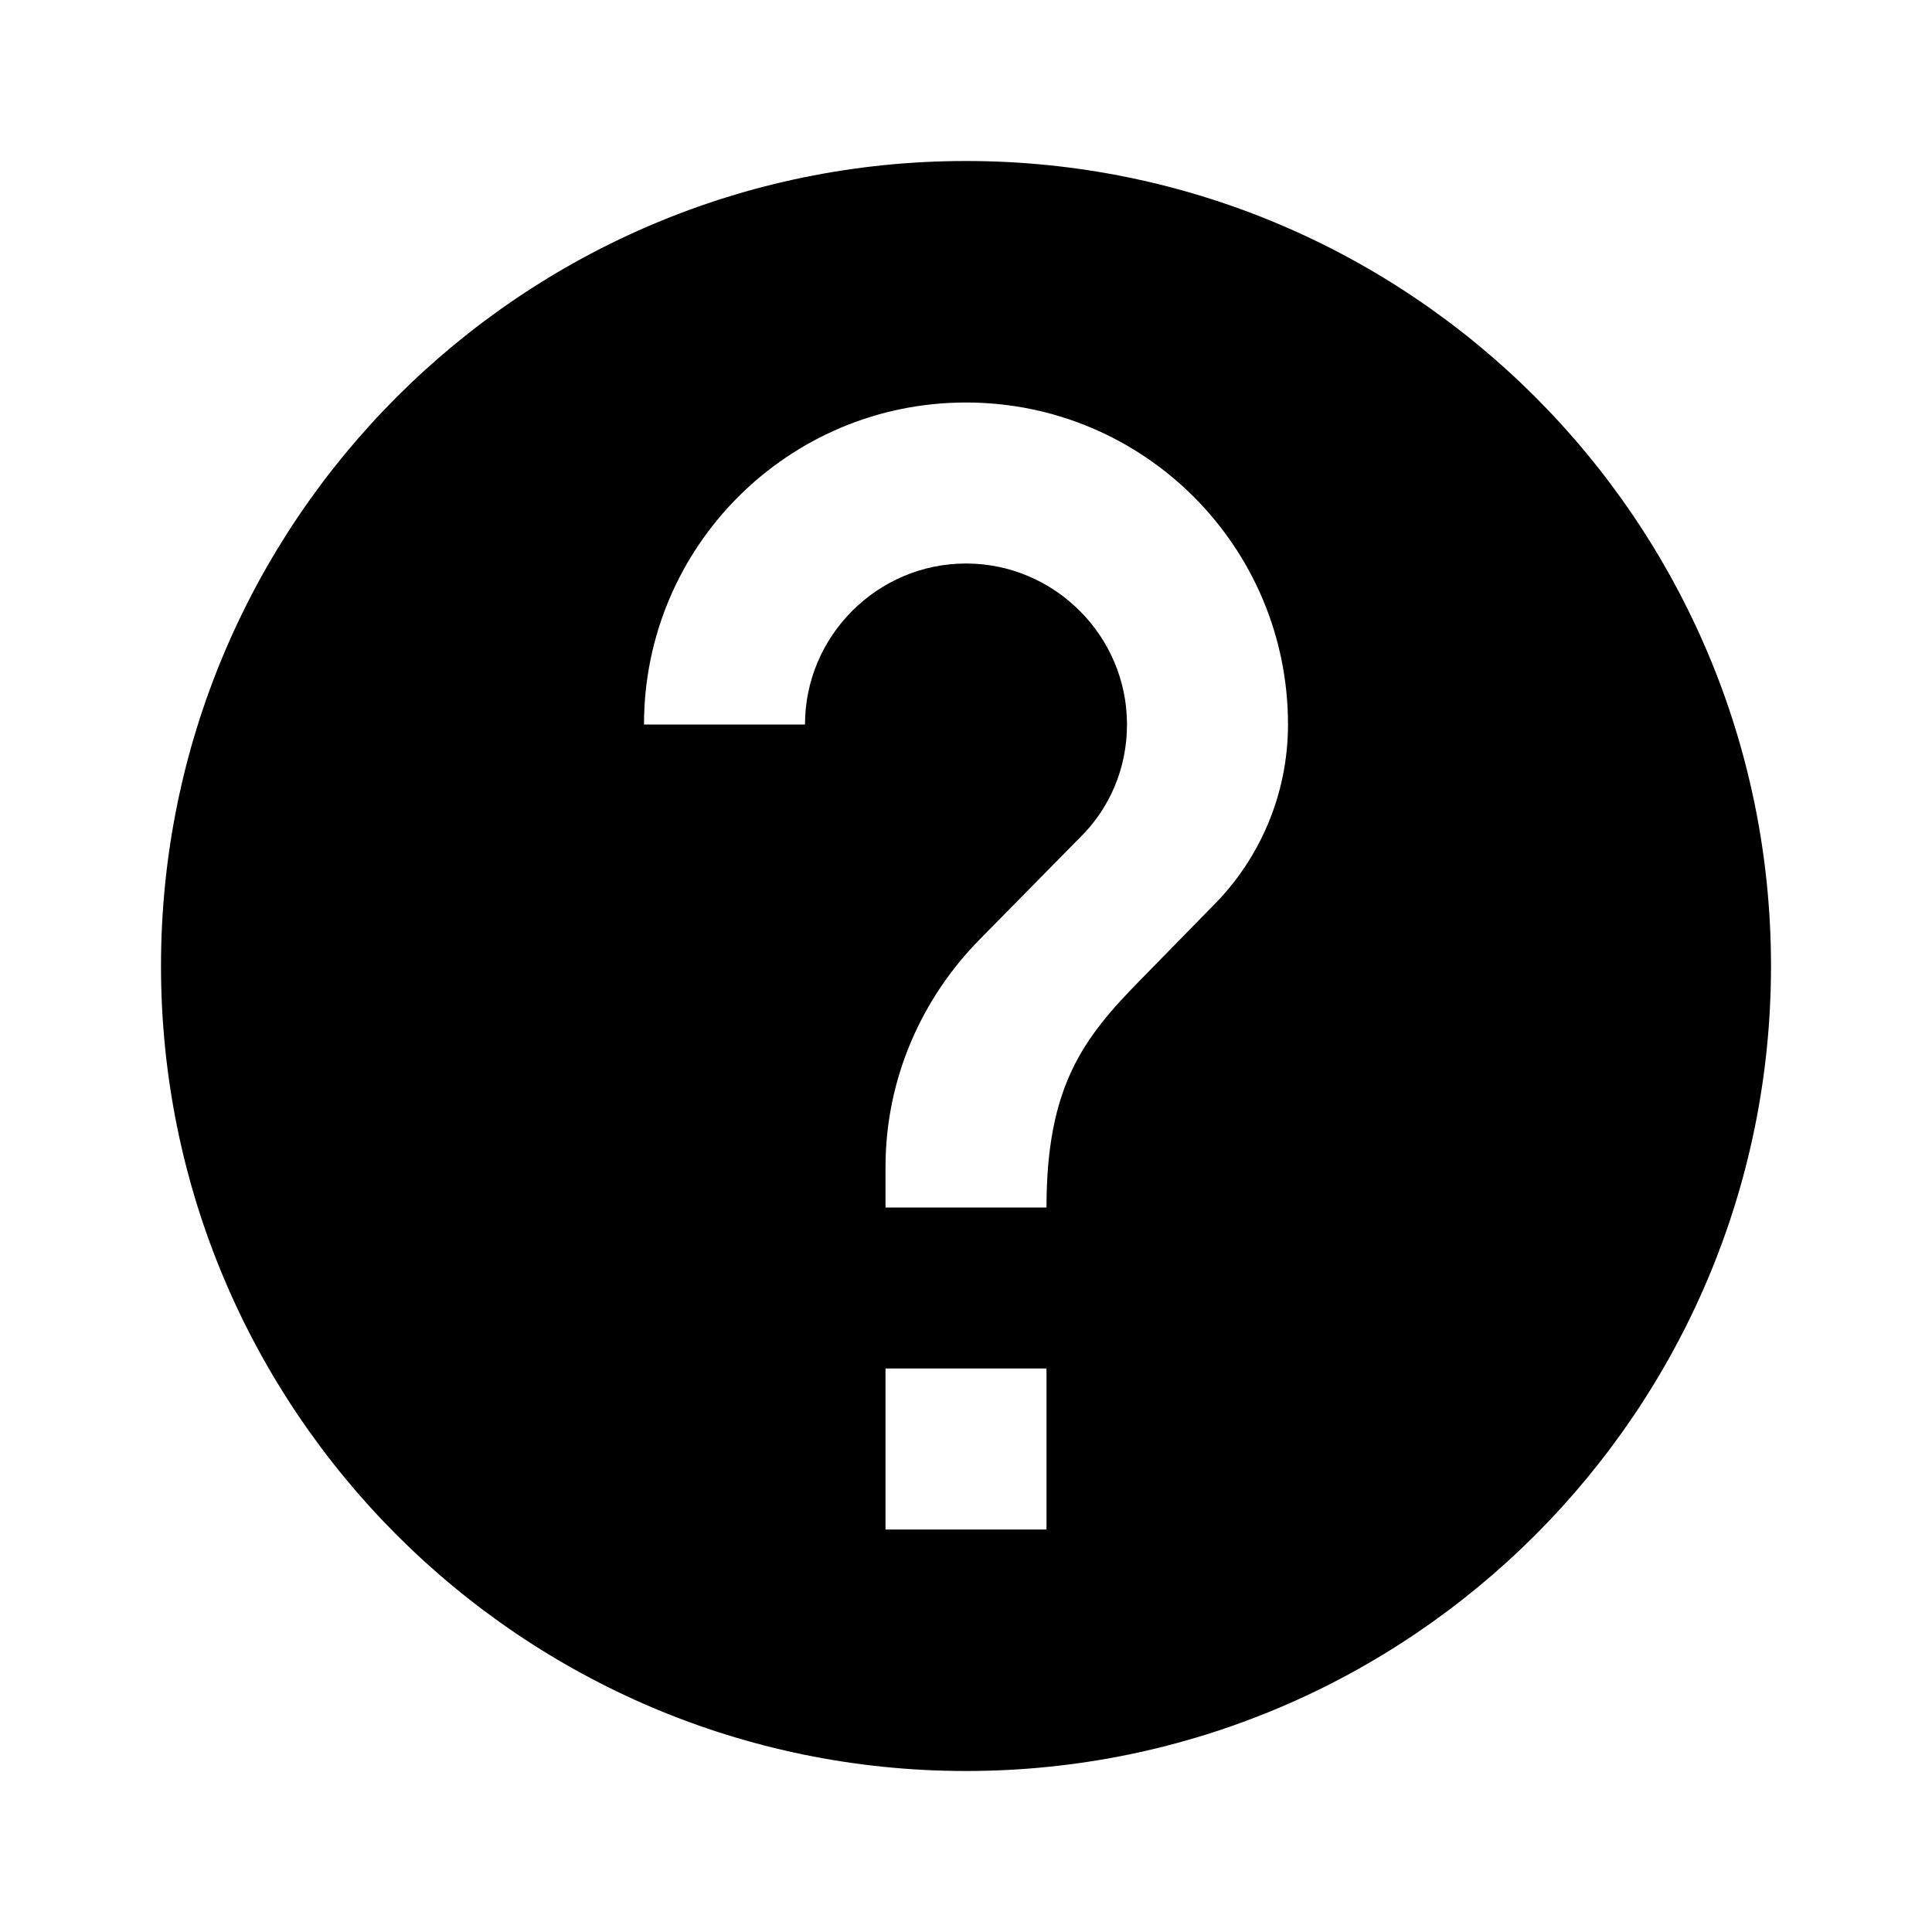
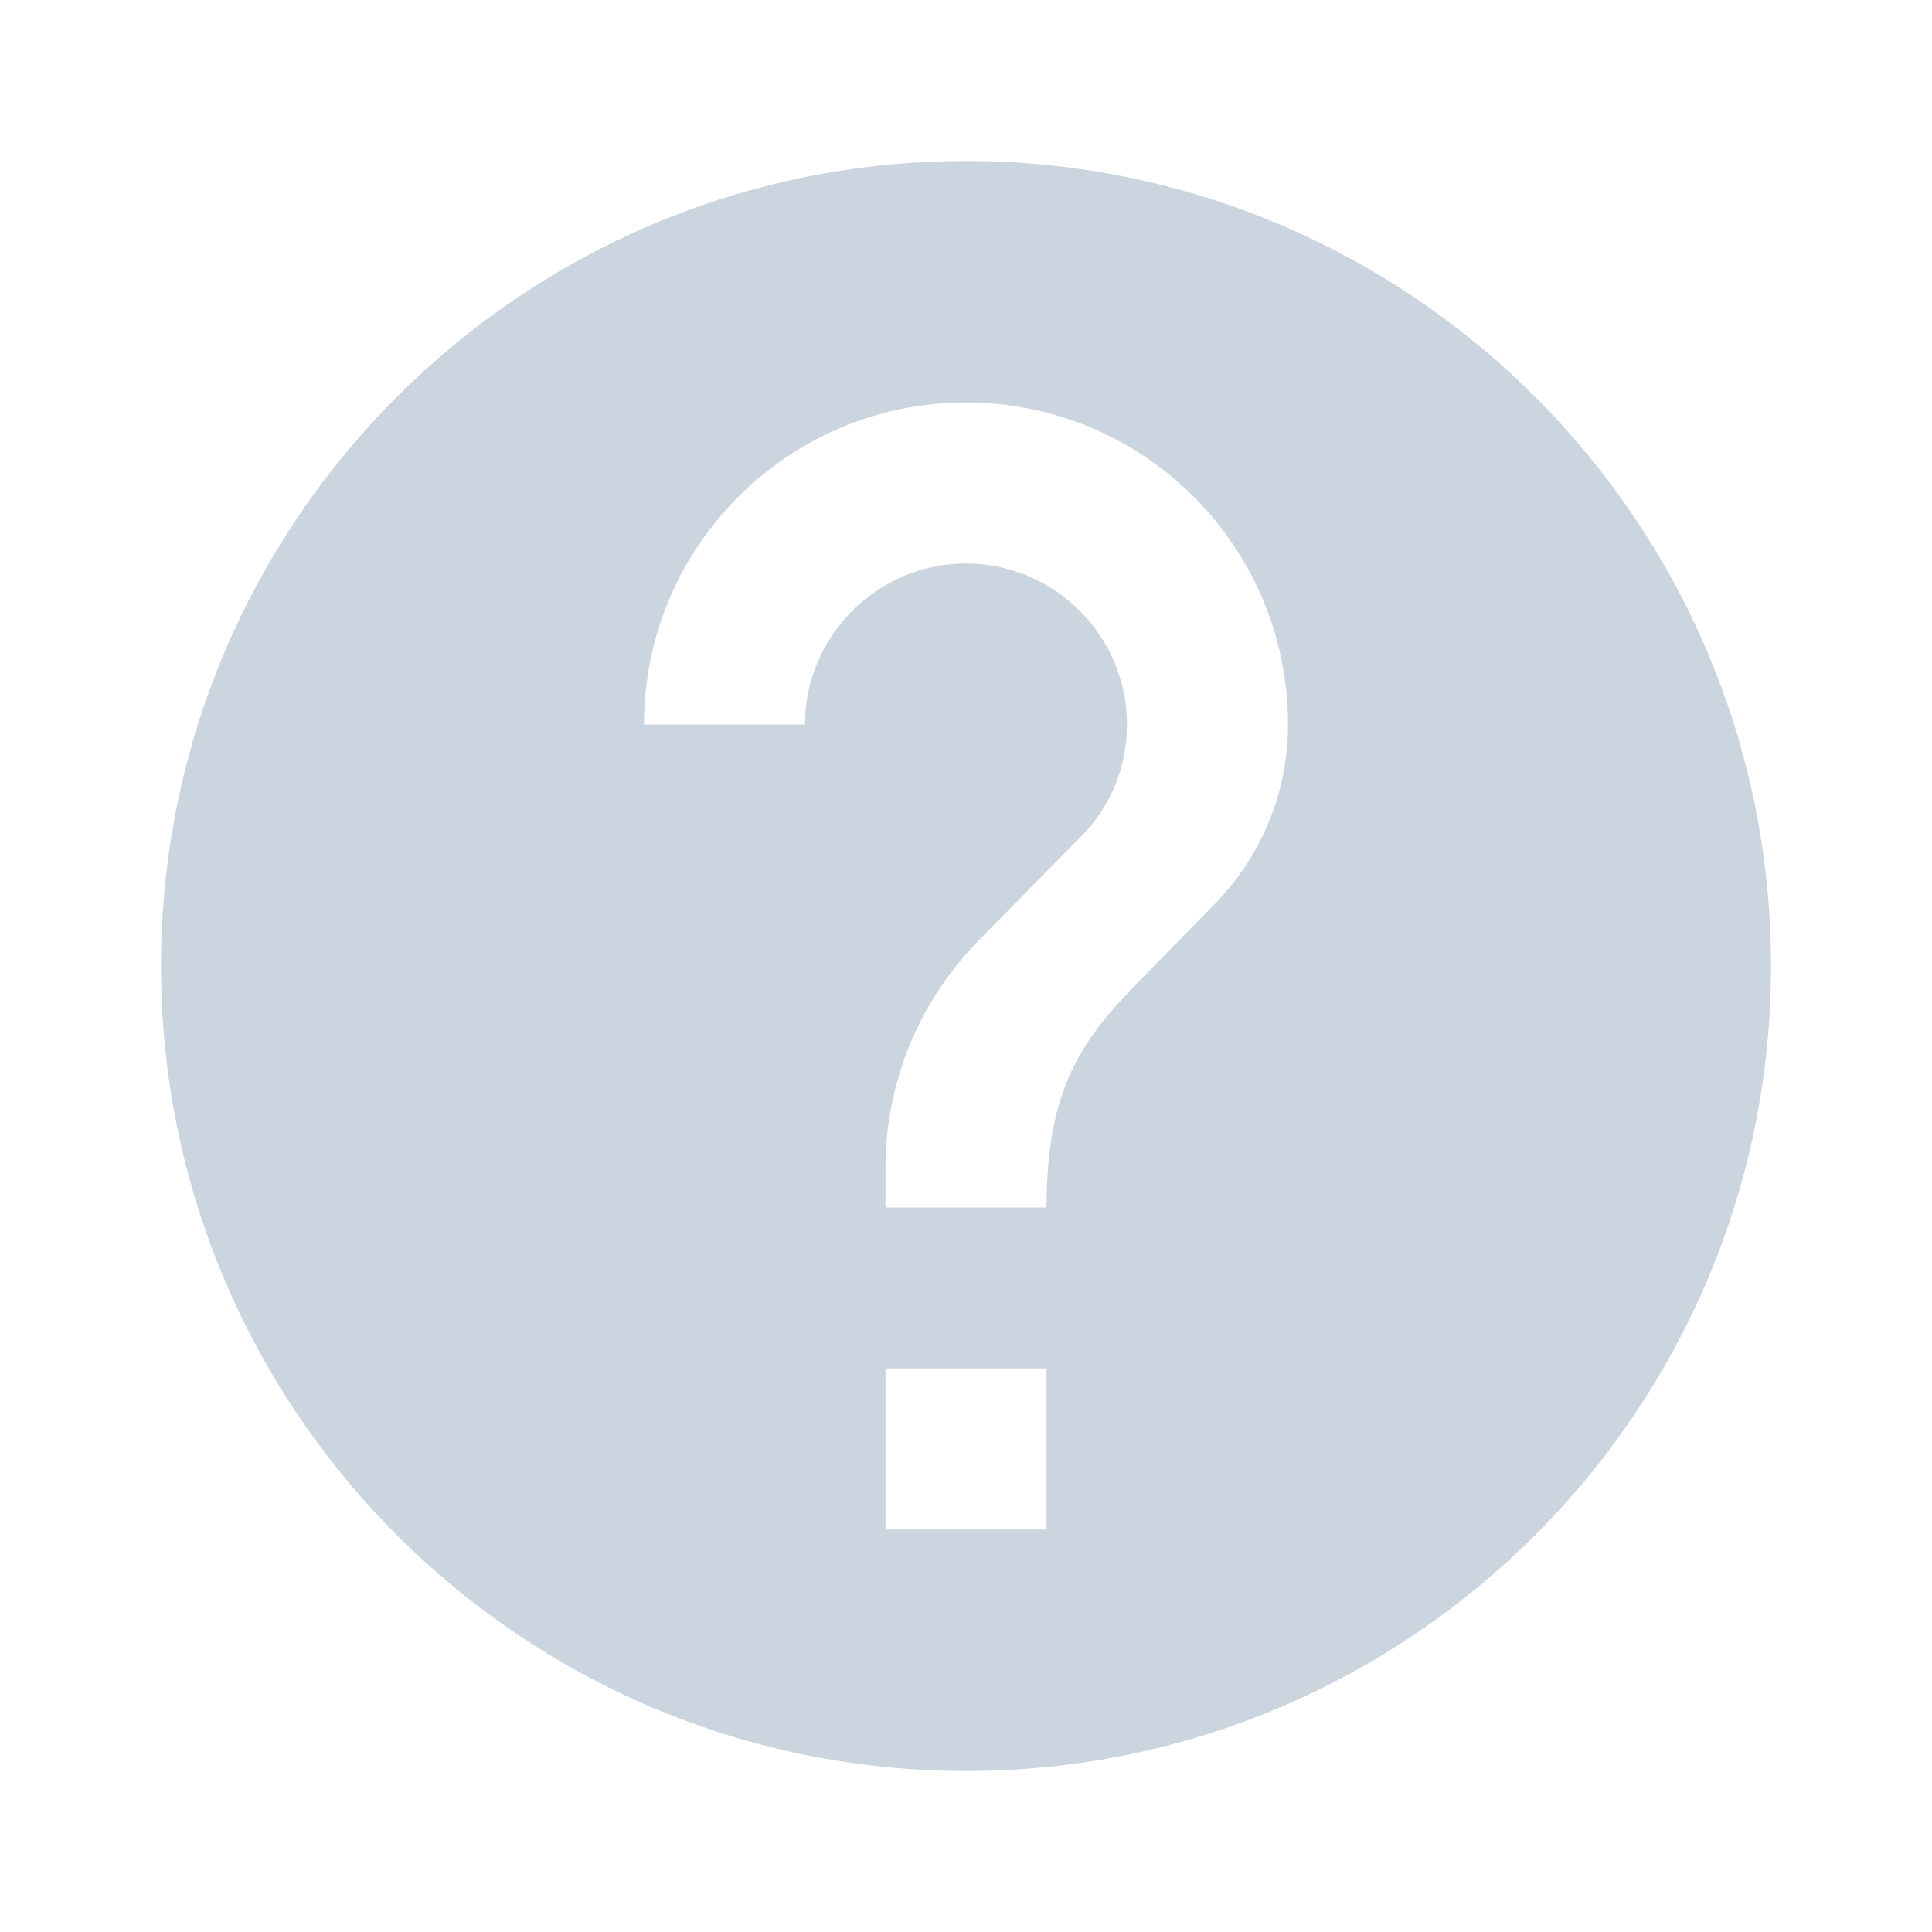
<svg xmlns="http://www.w3.org/2000/svg" width="24" height="24" viewBox="0 0 24 24">
  <path d="M0 0h24v24H0z" fill="none" />
-   <path d="M12 2C6.48 2 2 6.48 2 12s4.48 10 10 10 10-4.48 10-10S17.52 2 12 2zm1 17h-2v-2h2v2zm2.07-7.75l-.9.92C13.45 12.9 13 13.5 13 15h-2v-.5c0-1.1.45-2.1 1.17-2.83l1.24-1.26c.37-.36.59-.86.59-1.41 0-1.1-.9-2-2-2s-2 .9-2 2H8c0-2.21 1.79-4 4-4s4 1.79 4 4c0 .88-.36 1.68-.93 2.25z" />
+   <path d="M12 2C6.48 2 2 6.48 2 12s4.48 10 10 10 10-4.48 10-10S17.52 2 12 2zm1 17h-2v-2h2v2zm2.07-7.75l-.9.92C13.45 12.9 13 13.5 13 15h-2v-.5c0-1.1.45-2.1 1.17-2.83l1.24-1.26c.37-.36.59-.86.59-1.41 0-1.1-.9-2-2-2s-2 .9-2 2H8c0-2.21 1.79-4 4-4s4 1.79 4 4c0 .88-.36 1.68-.93 2.25z" fill="#cbd5e0" />
</svg>
